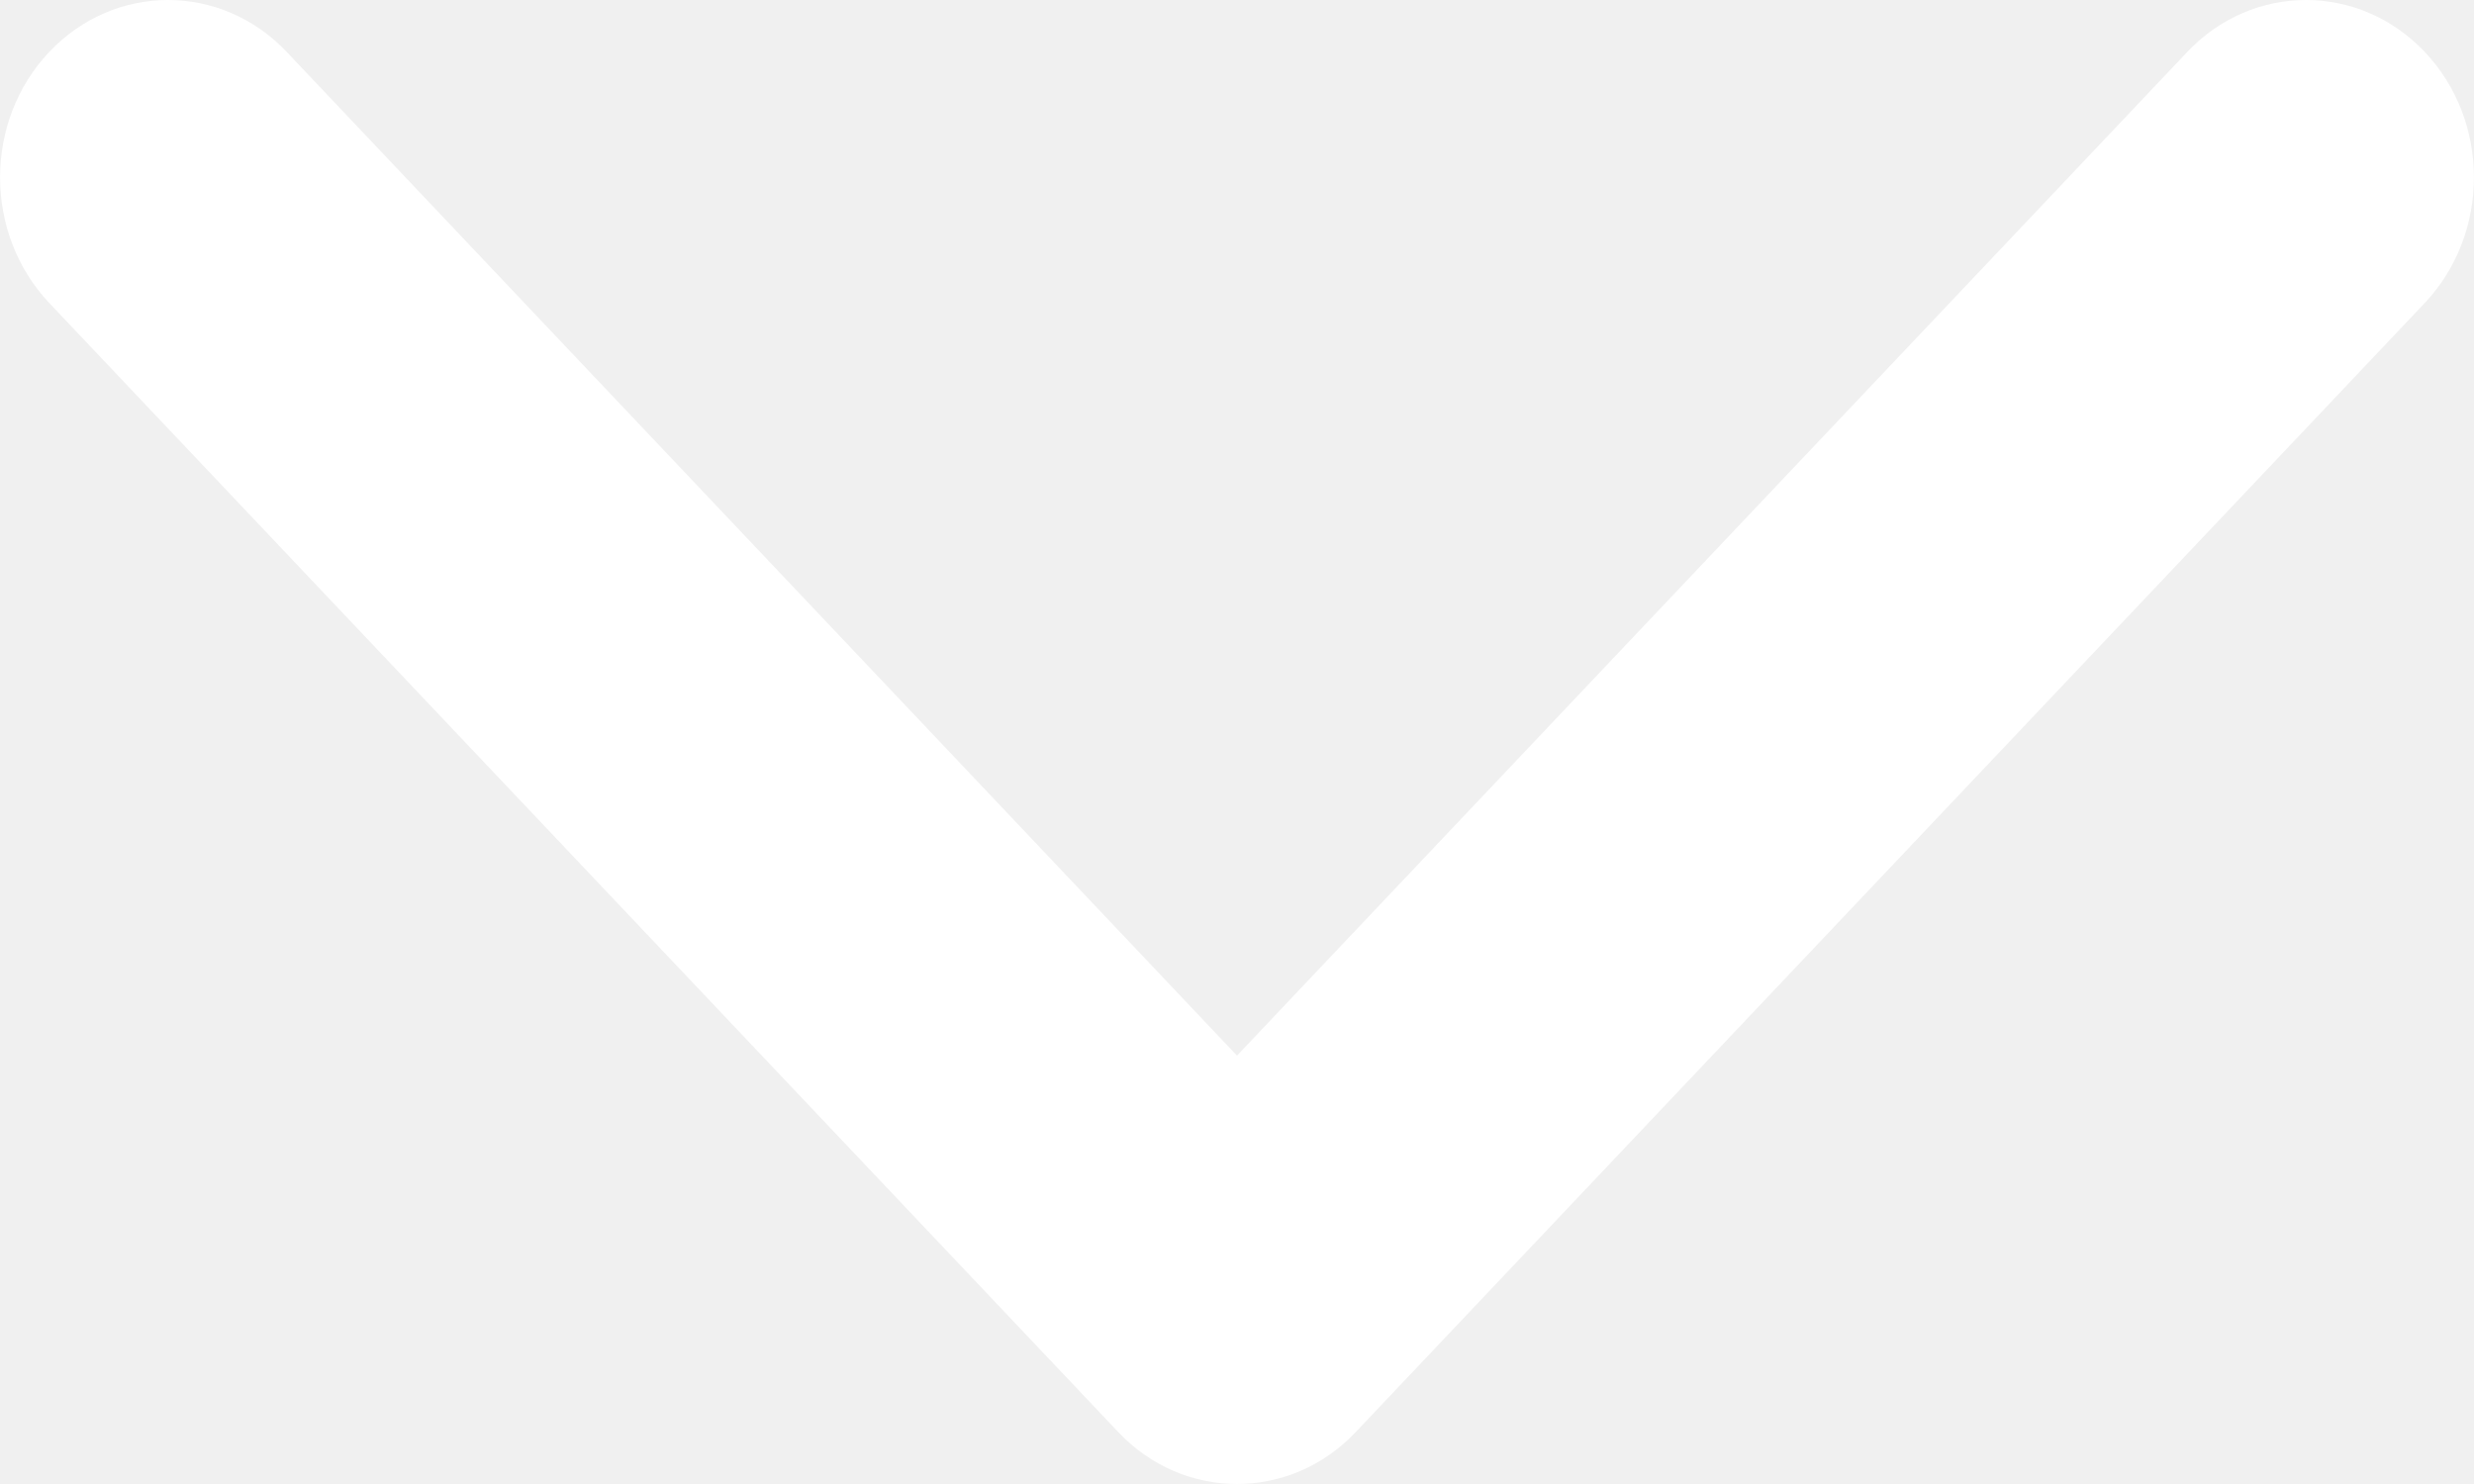
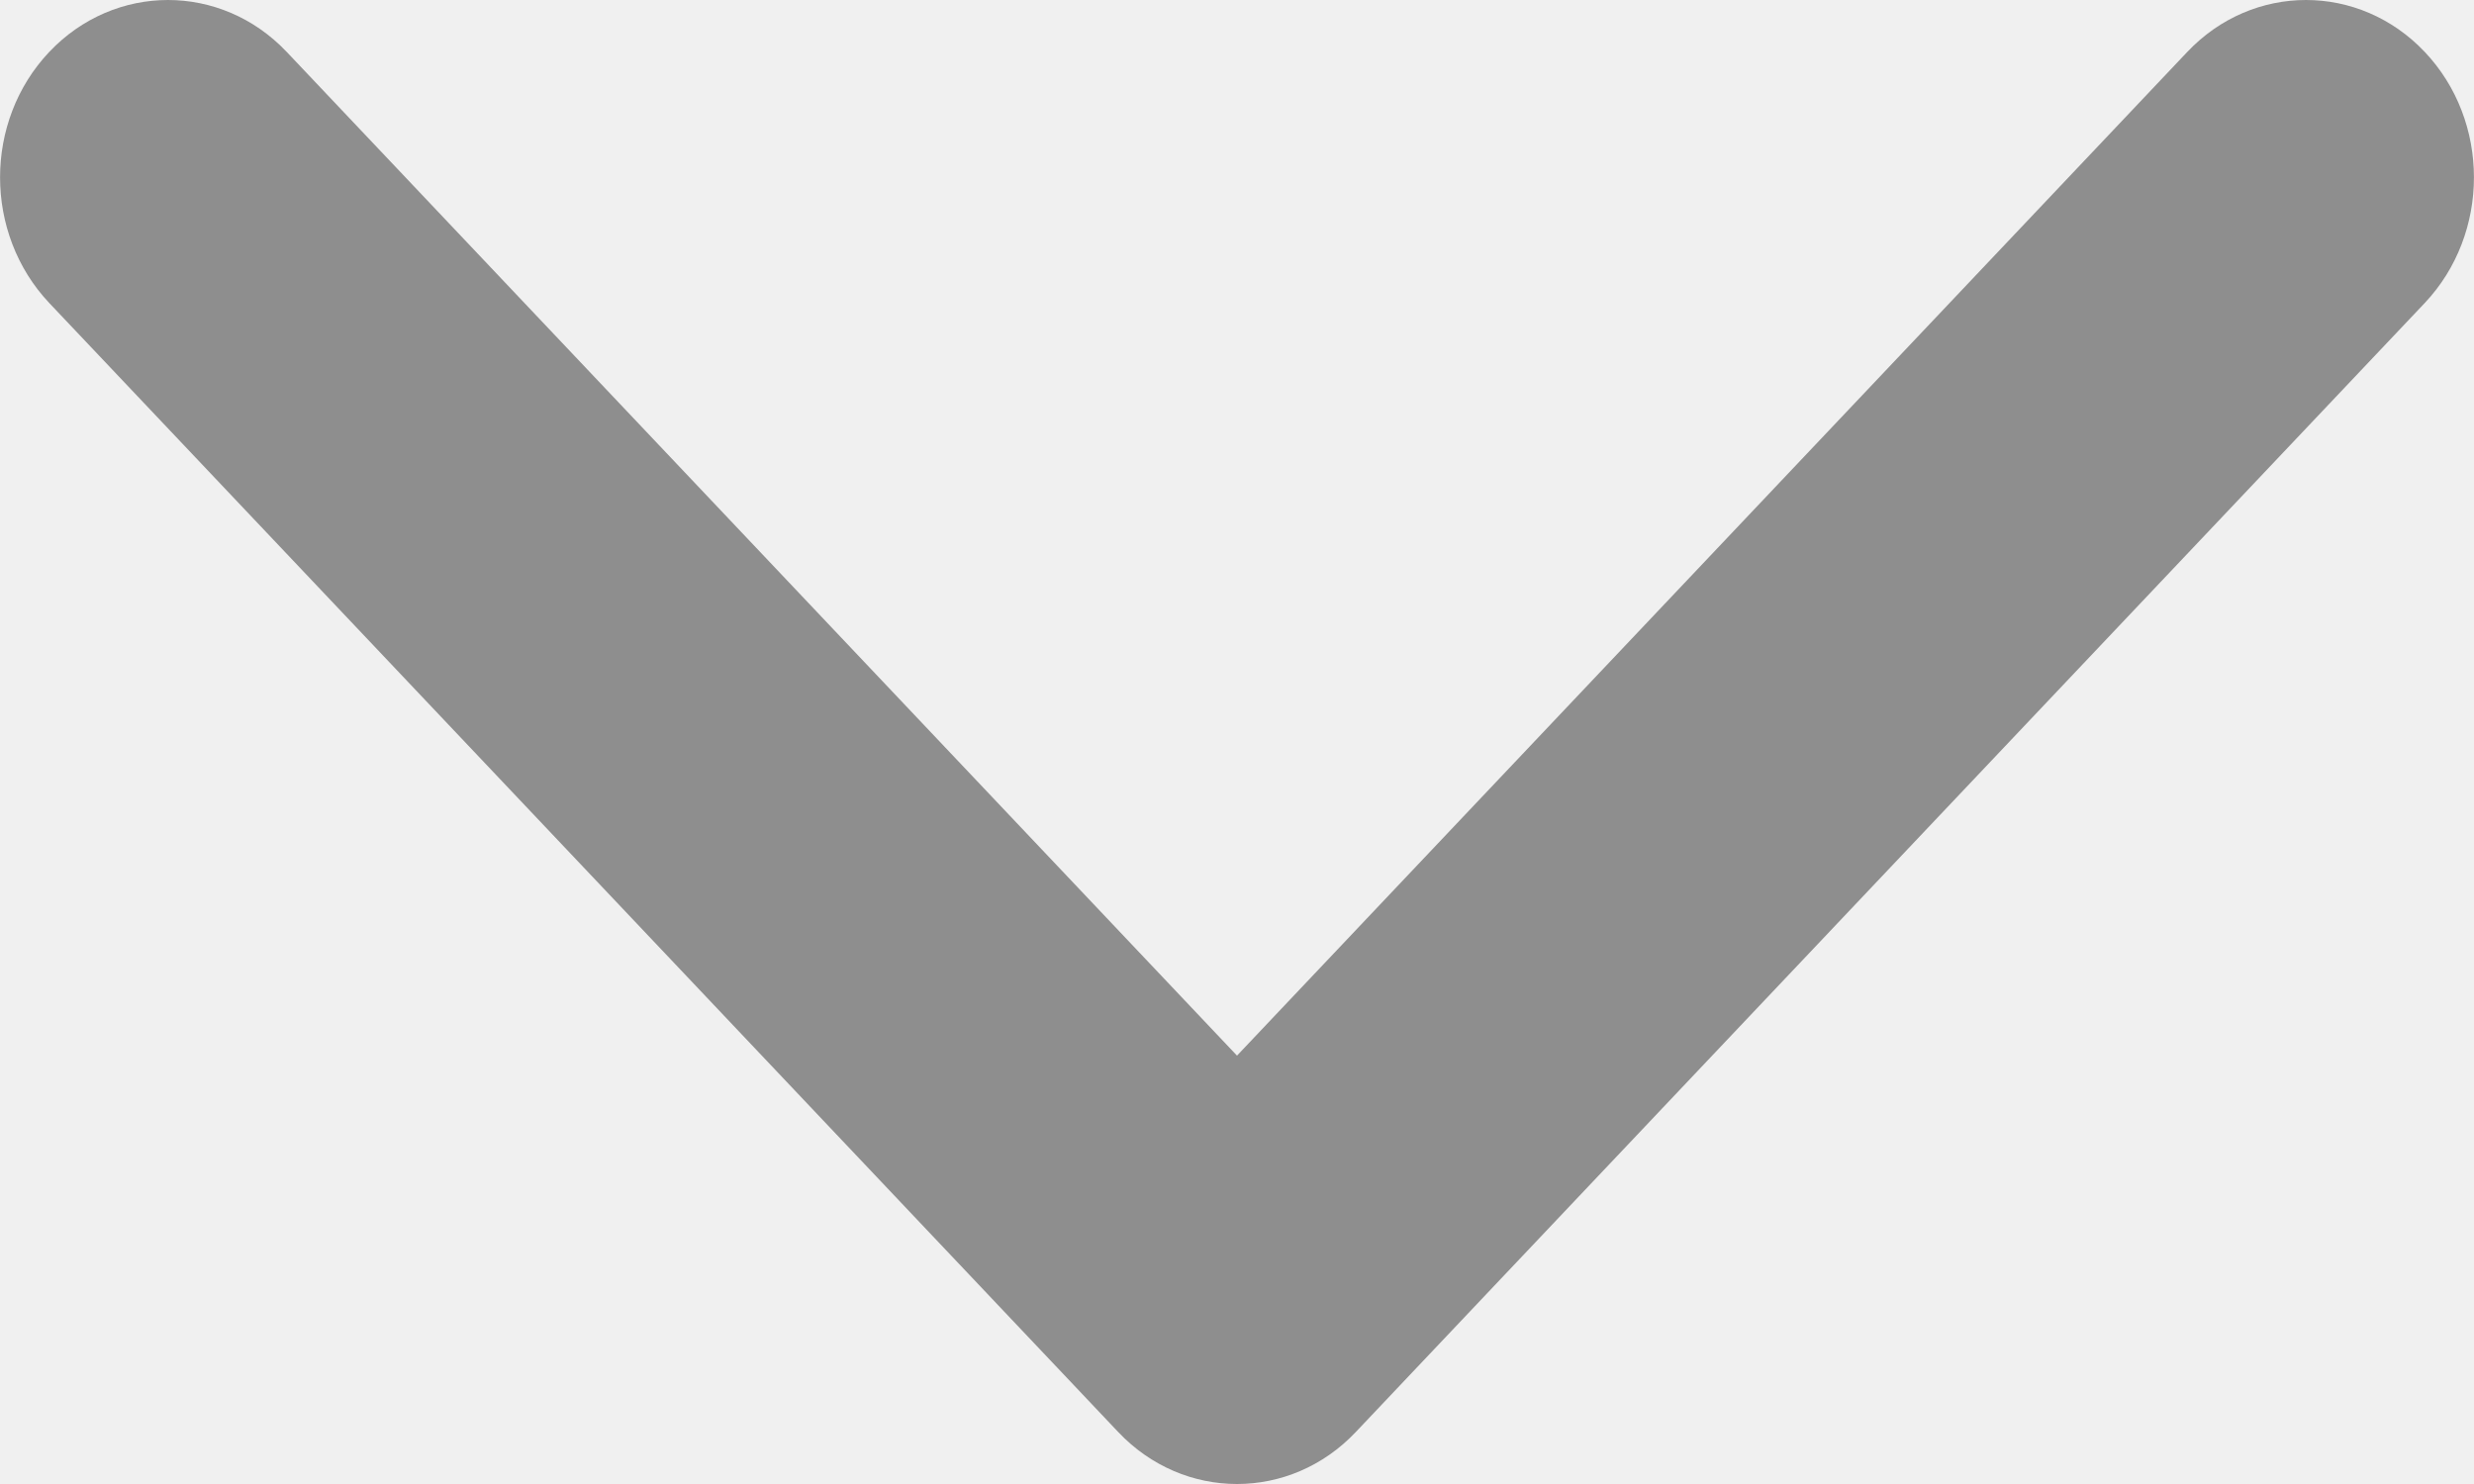
<svg xmlns="http://www.w3.org/2000/svg" width="10" height="6" viewBox="0 0 10 6" fill="none">
-   <path fill-rule="evenodd" clip-rule="evenodd" d="M9.801 1.225L5.48 5.79C5.215 6.07 4.785 6.07 4.52 5.79L0.199 1.225C-0.066 0.944 -0.066 0.49 0.199 0.21C0.464 -0.07 0.894 -0.07 1.159 0.21L5 4.268L8.841 0.21C9.106 -0.07 9.536 -0.07 9.801 0.21C10.066 0.49 10.066 0.944 9.801 1.225Z" fill="white" />
+   <path fill-rule="evenodd" clip-rule="evenodd" d="M9.801 1.225L5.48 5.79C5.215 6.07 4.785 6.07 4.52 5.79L0.199 1.225C-0.066 0.944 -0.066 0.49 0.199 0.21C0.464 -0.07 0.894 -0.07 1.159 0.21L5 4.268L8.841 0.21C9.106 -0.07 9.536 -0.07 9.801 0.21C10.066 0.49 10.066 0.944 9.801 1.225Z" fill="#8E8E8E" />
</svg>
